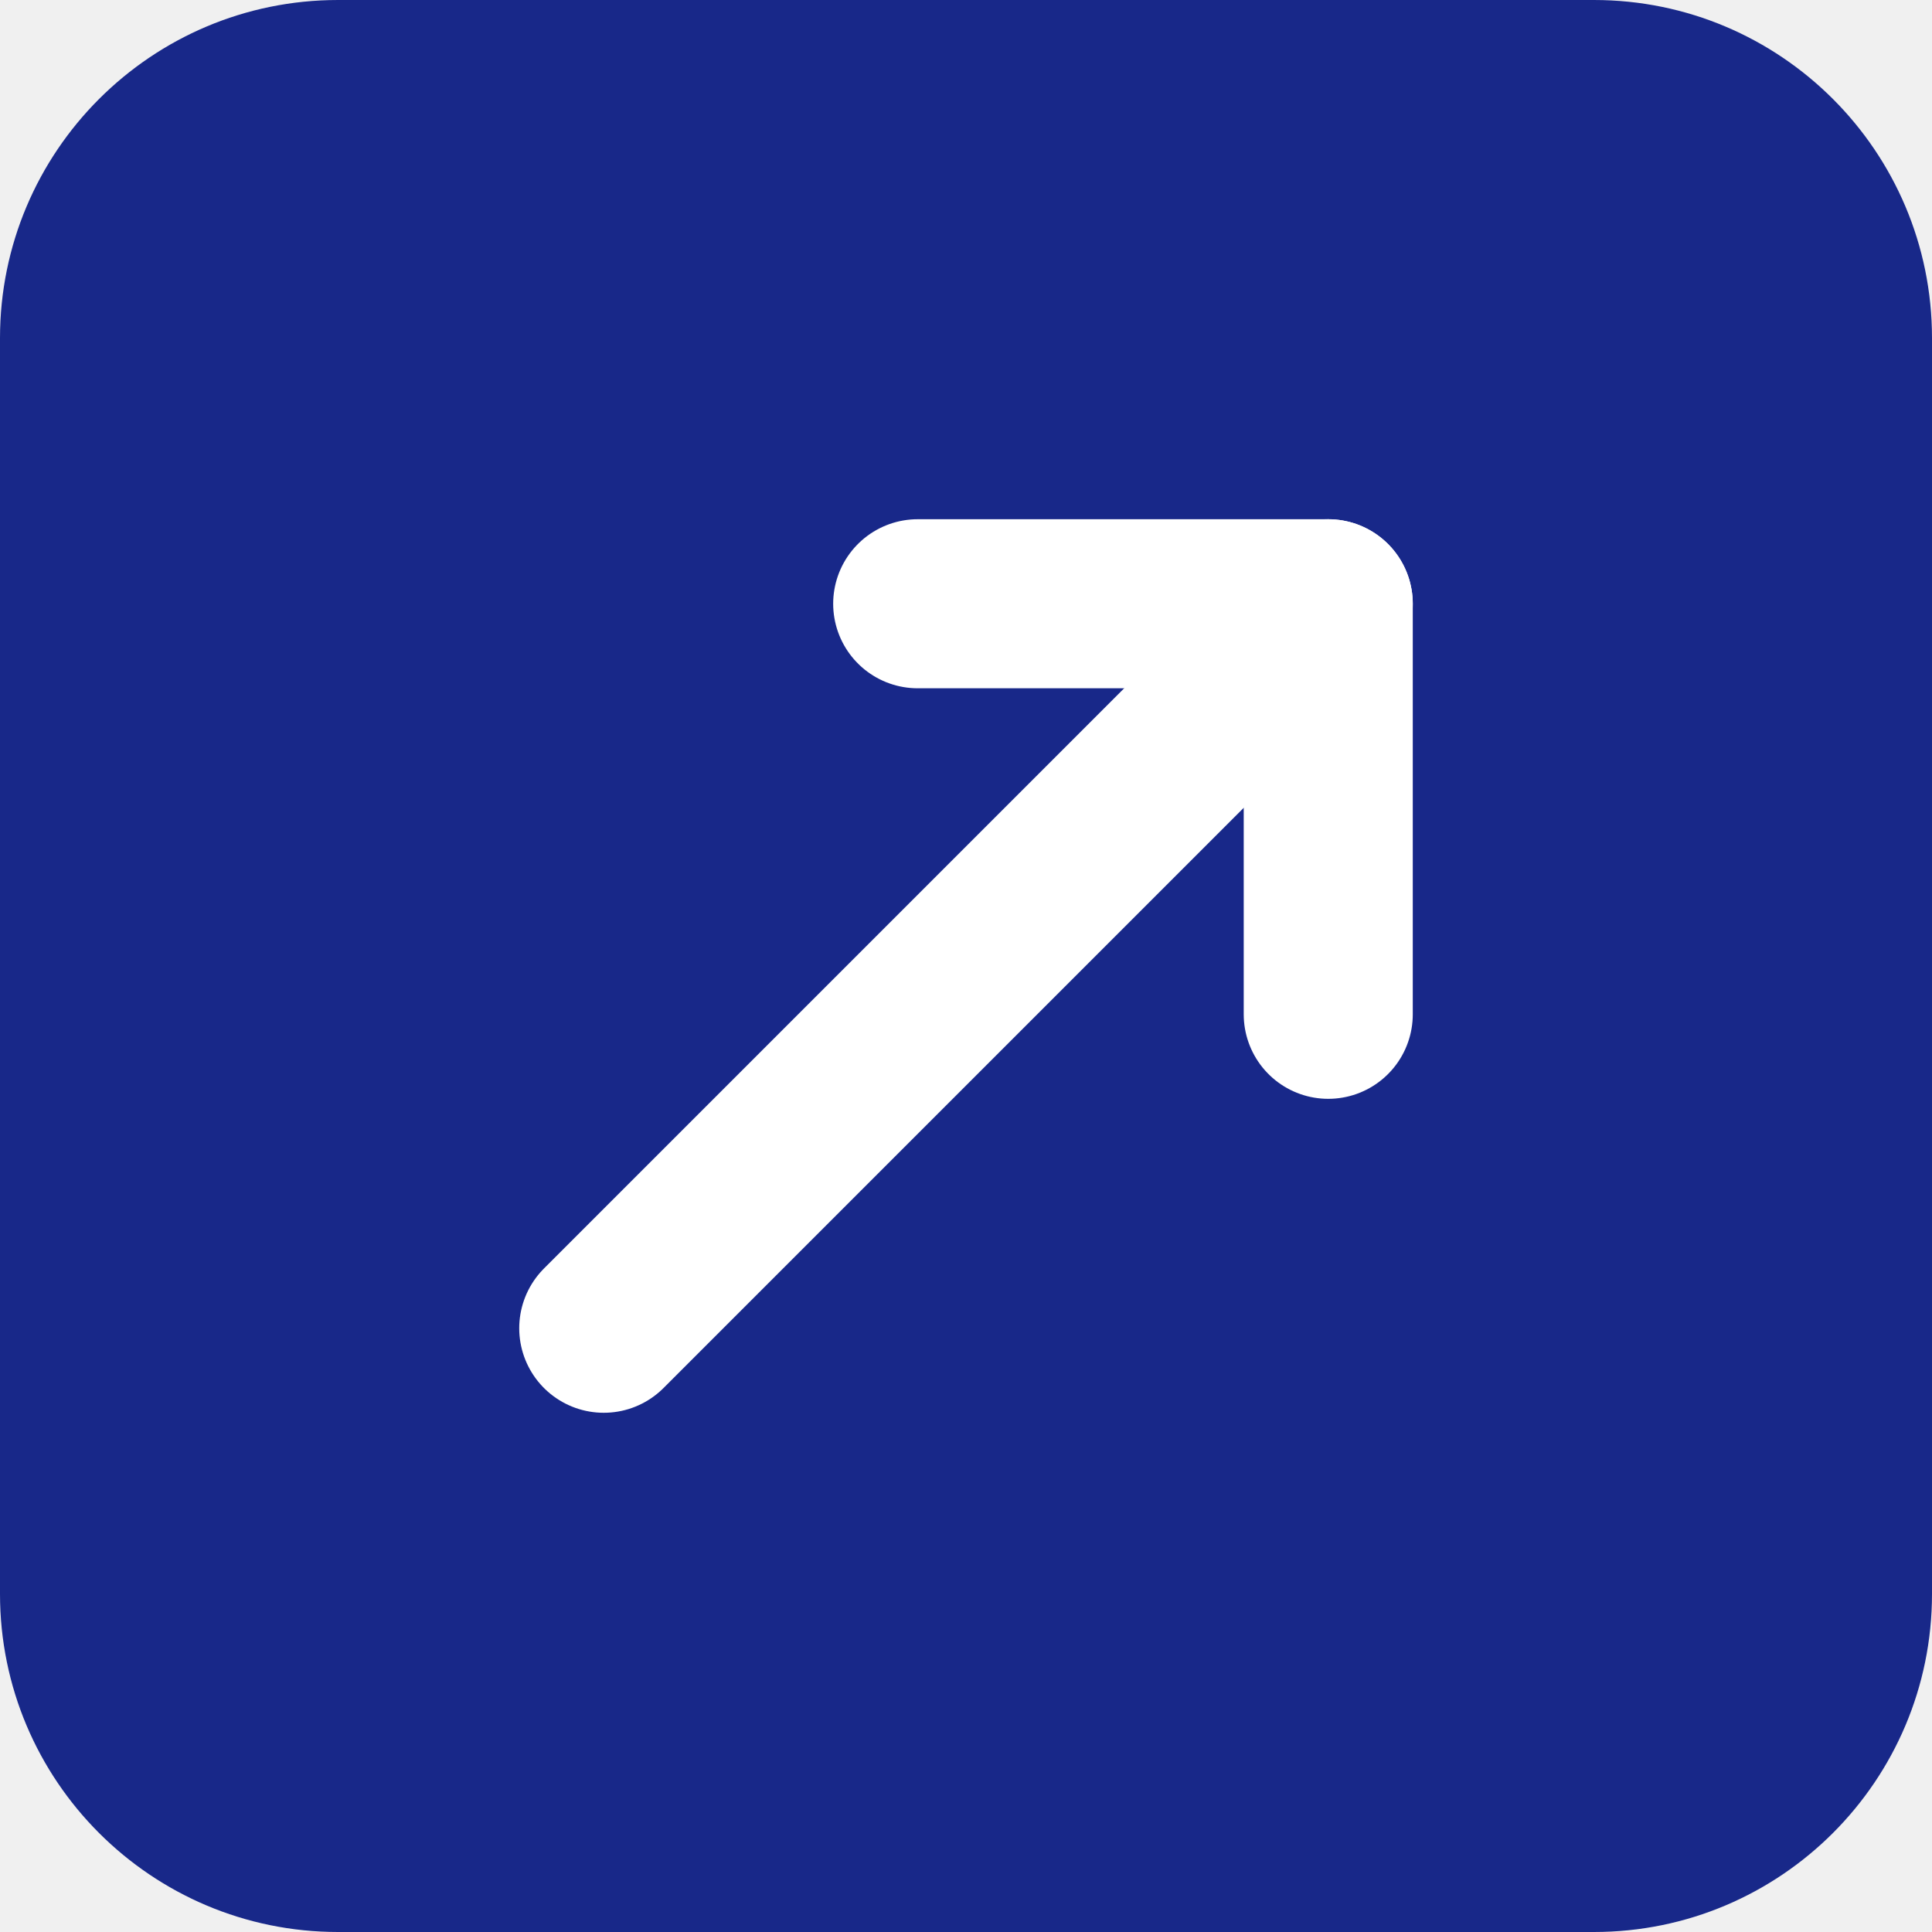
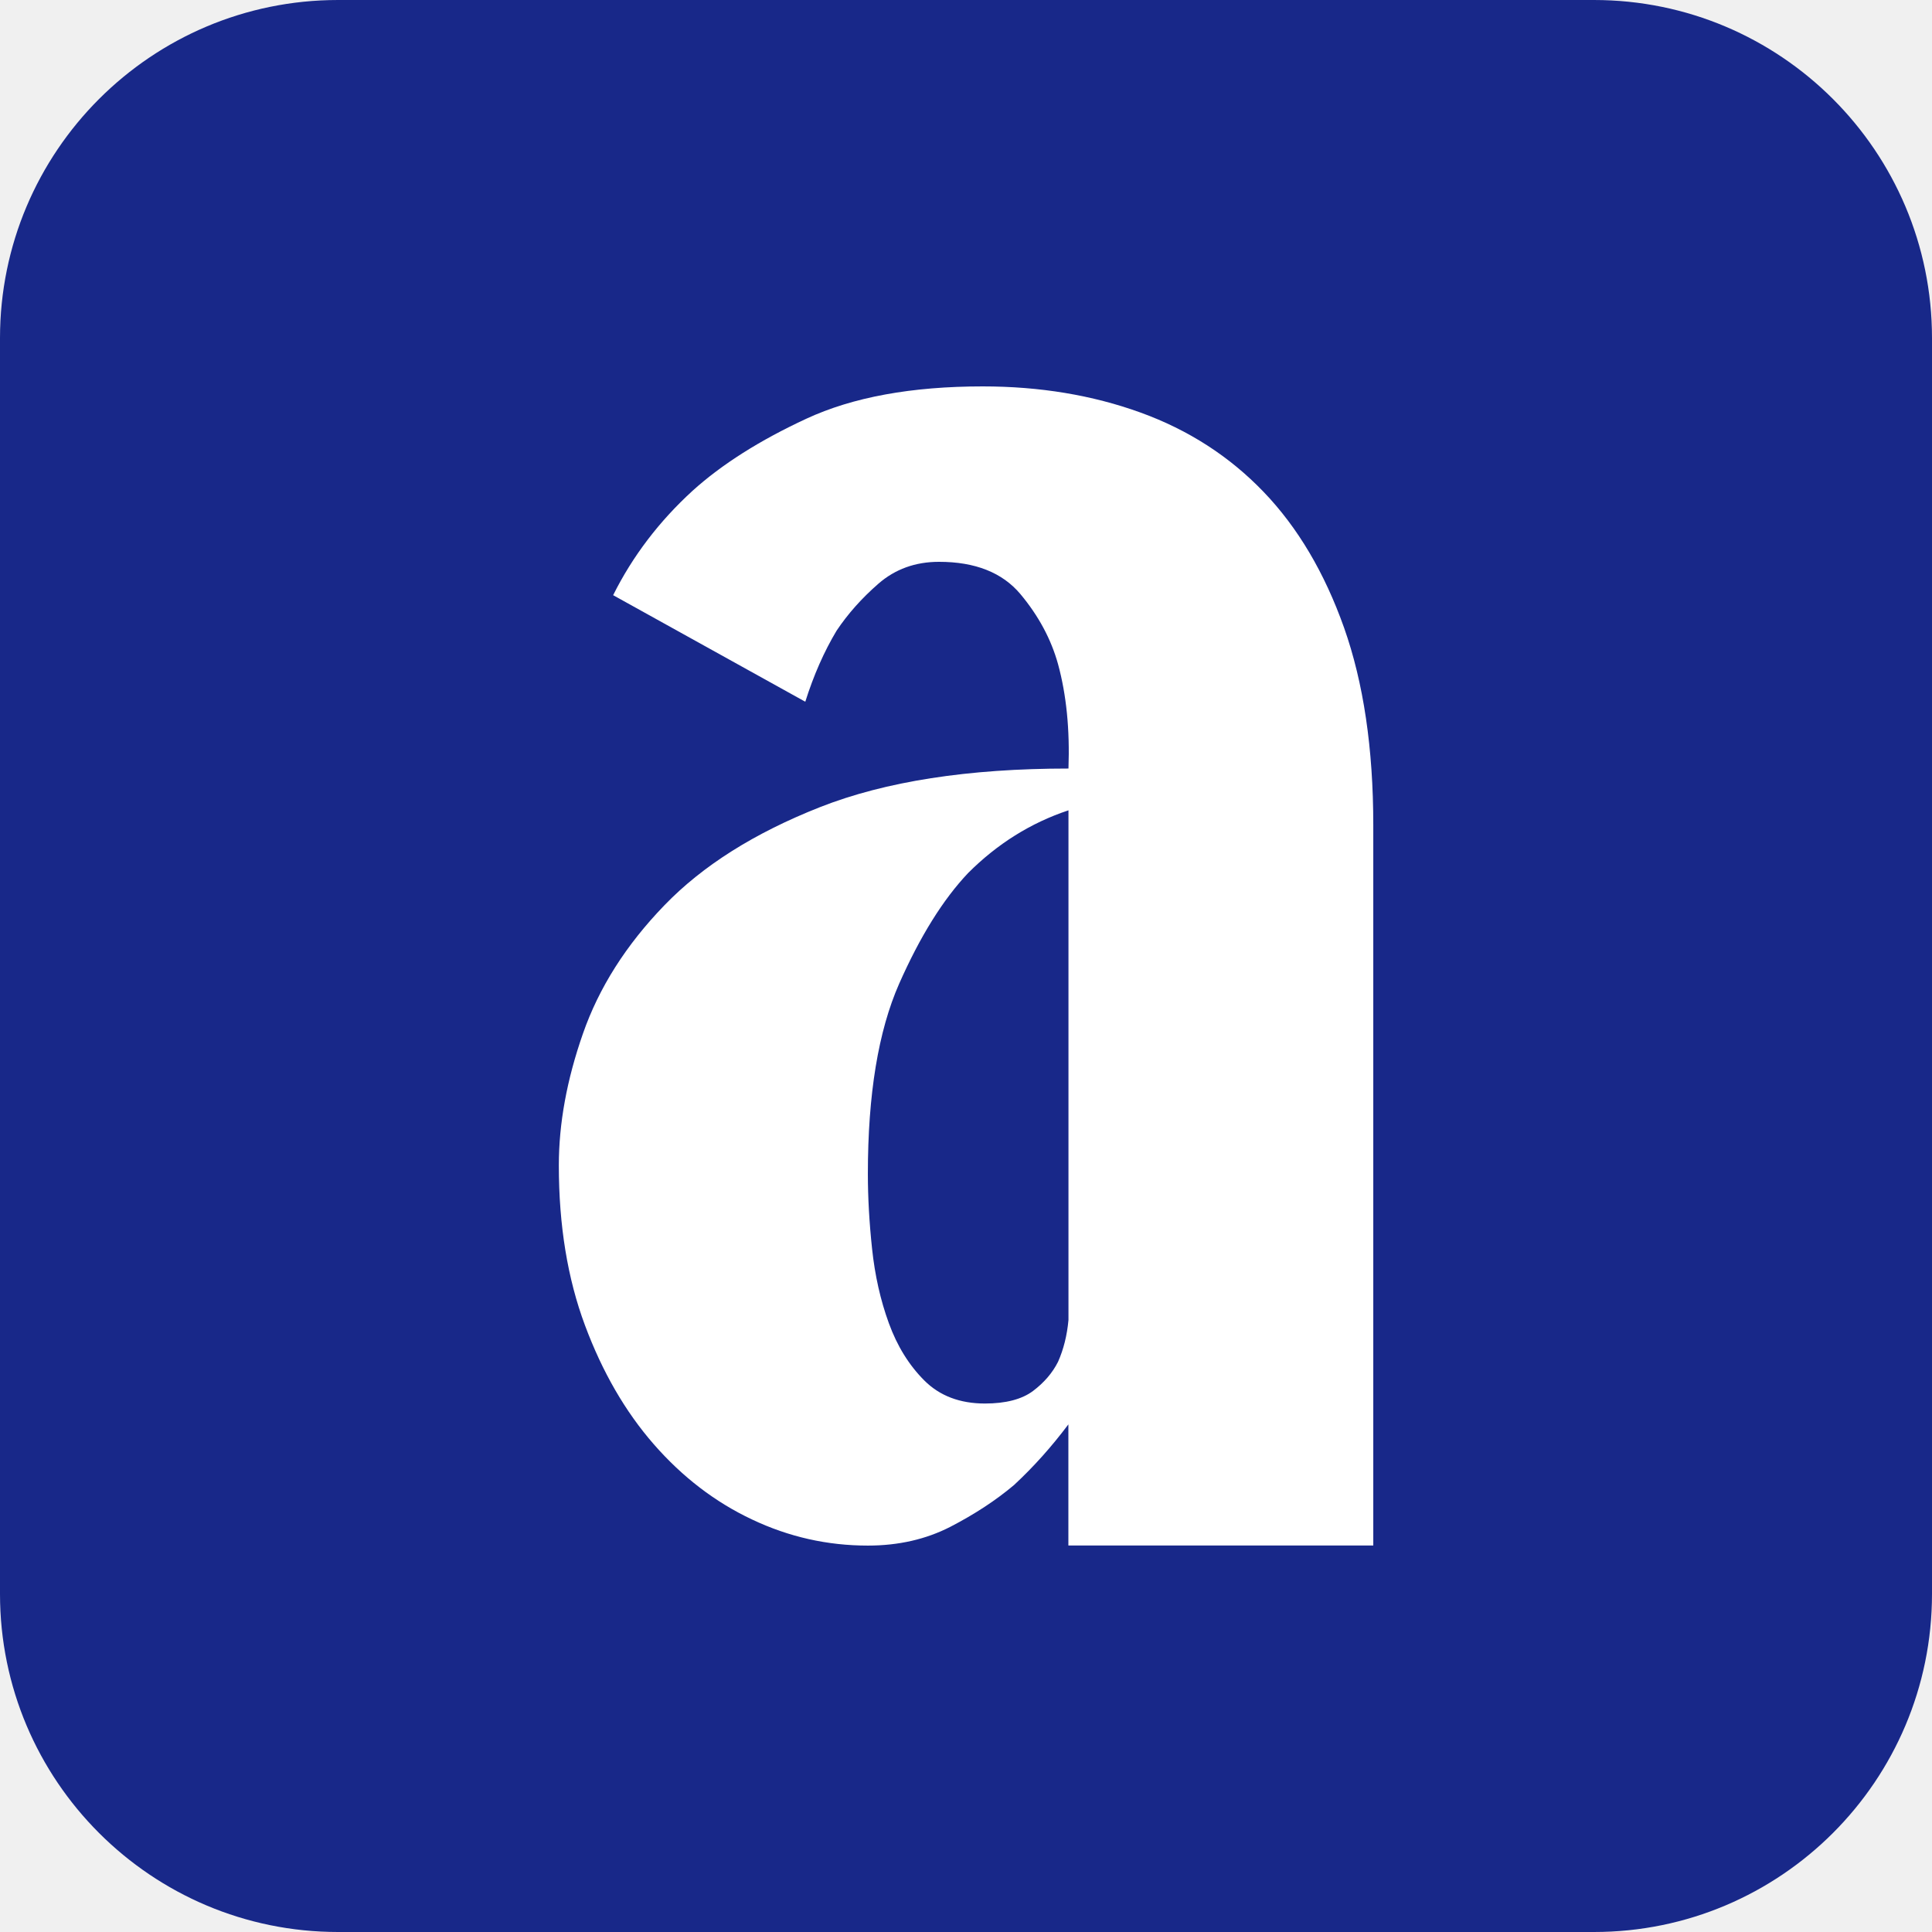
<svg xmlns="http://www.w3.org/2000/svg" viewBox="0 0 80 80">
  <rect width="80" height="80" rx="14" fill="#182889" />
-   <g fill="none" stroke="#fff" stroke-width="7" stroke-linecap="round" stroke-linejoin="round">
-     <path d="M25 55 L55 25" />
-     <path d="M38 25 H55 V42" />
+   <g transform="translate(23.14 16.0) scale(0.38907) translate(0 -39.12)" fill="#ffffff">
+     <path d="M0,122.02c0-4.45.85-9.11,2.56-14,1.7-4.89,4.59-9.45,8.67-13.67,4.07-4.22,9.59-7.7,16.56-10.45,6.96-2.74,15.78-4.11,26.45-4.11.15-4.15-.22-7.85-1.11-11.11-.74-2.67-2.08-5.15-4-7.45-1.93-2.3-4.82-3.44-8.67-3.44-2.52,0-4.67.78-6.45,2.33s-3.26,3.22-4.45,5c-1.33,2.22-2.44,4.74-3.33,7.56l-20.45-11.34c2.07-4.15,4.89-7.85,8.45-11.11,3.11-2.81,7.15-5.37,12.11-7.67,4.96-2.3,11.22-3.44,18.78-3.44,6.07,0,11.67.93,16.78,2.78,5.11,1.85,9.48,4.67,13.11,8.45,3.63,3.78,6.48,8.59,8.56,14.45,2.07,5.85,3.11,12.86,3.11,21v76.68h-32.45v-12.89c-1.78,2.37-3.7,4.52-5.78,6.45-1.93,1.63-4.19,3.11-6.78,4.45-2.59,1.33-5.52,2-8.78,2-4.3,0-8.41-.92-12.33-2.78-3.93-1.85-7.41-4.52-10.45-8-3.04-3.48-5.48-7.7-7.33-12.67-1.85-4.96-2.78-10.63-2.78-17ZM54.23,84.24c-4,1.33-7.56,3.56-10.67,6.67-2.67,2.82-5.11,6.74-7.34,11.78-2.22,5.04-3.33,11.78-3.33,20.23,0,2.52.15,5.19.45,8,.3,2.82.89,5.45,1.78,7.89.89,2.45,2.15,4.48,3.78,6.11,1.63,1.63,3.78,2.45,6.45,2.45,2.22,0,3.93-.45,5.11-1.33,1.18-.89,2.07-1.92,2.67-3.11.59-1.33.96-2.81,1.11-4.45v-54.23Z" />
  </g>
</svg>
